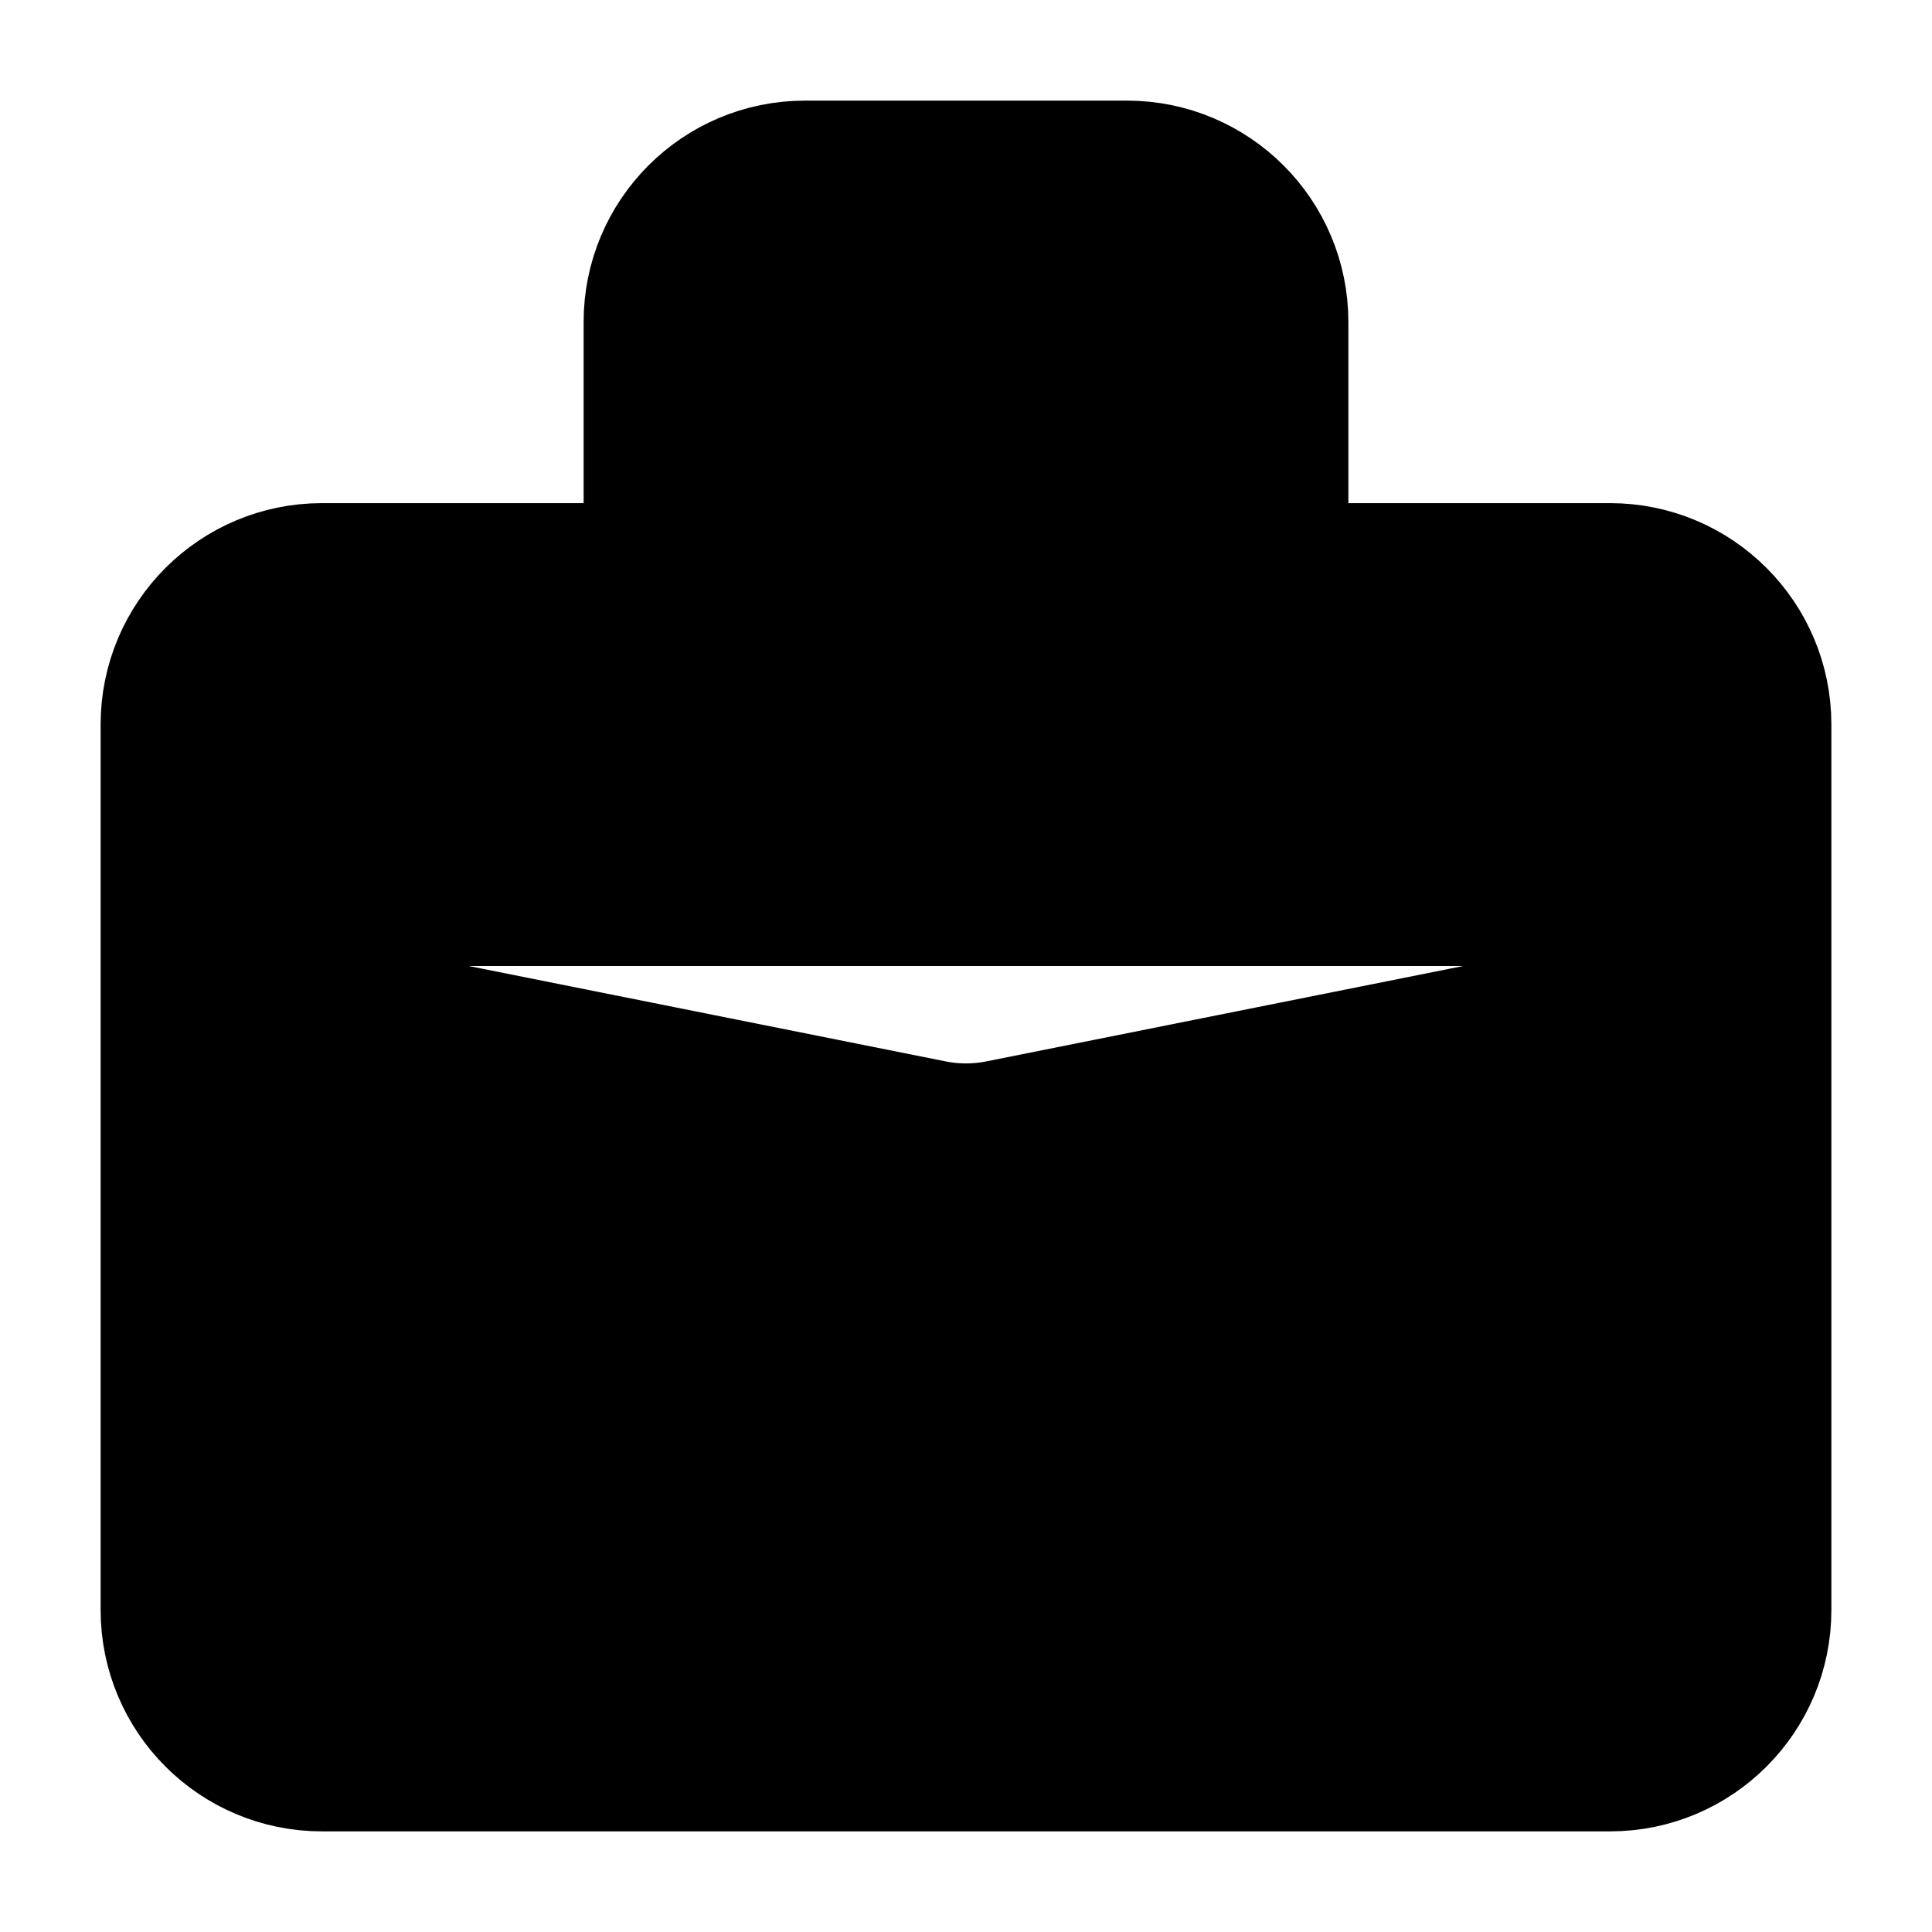
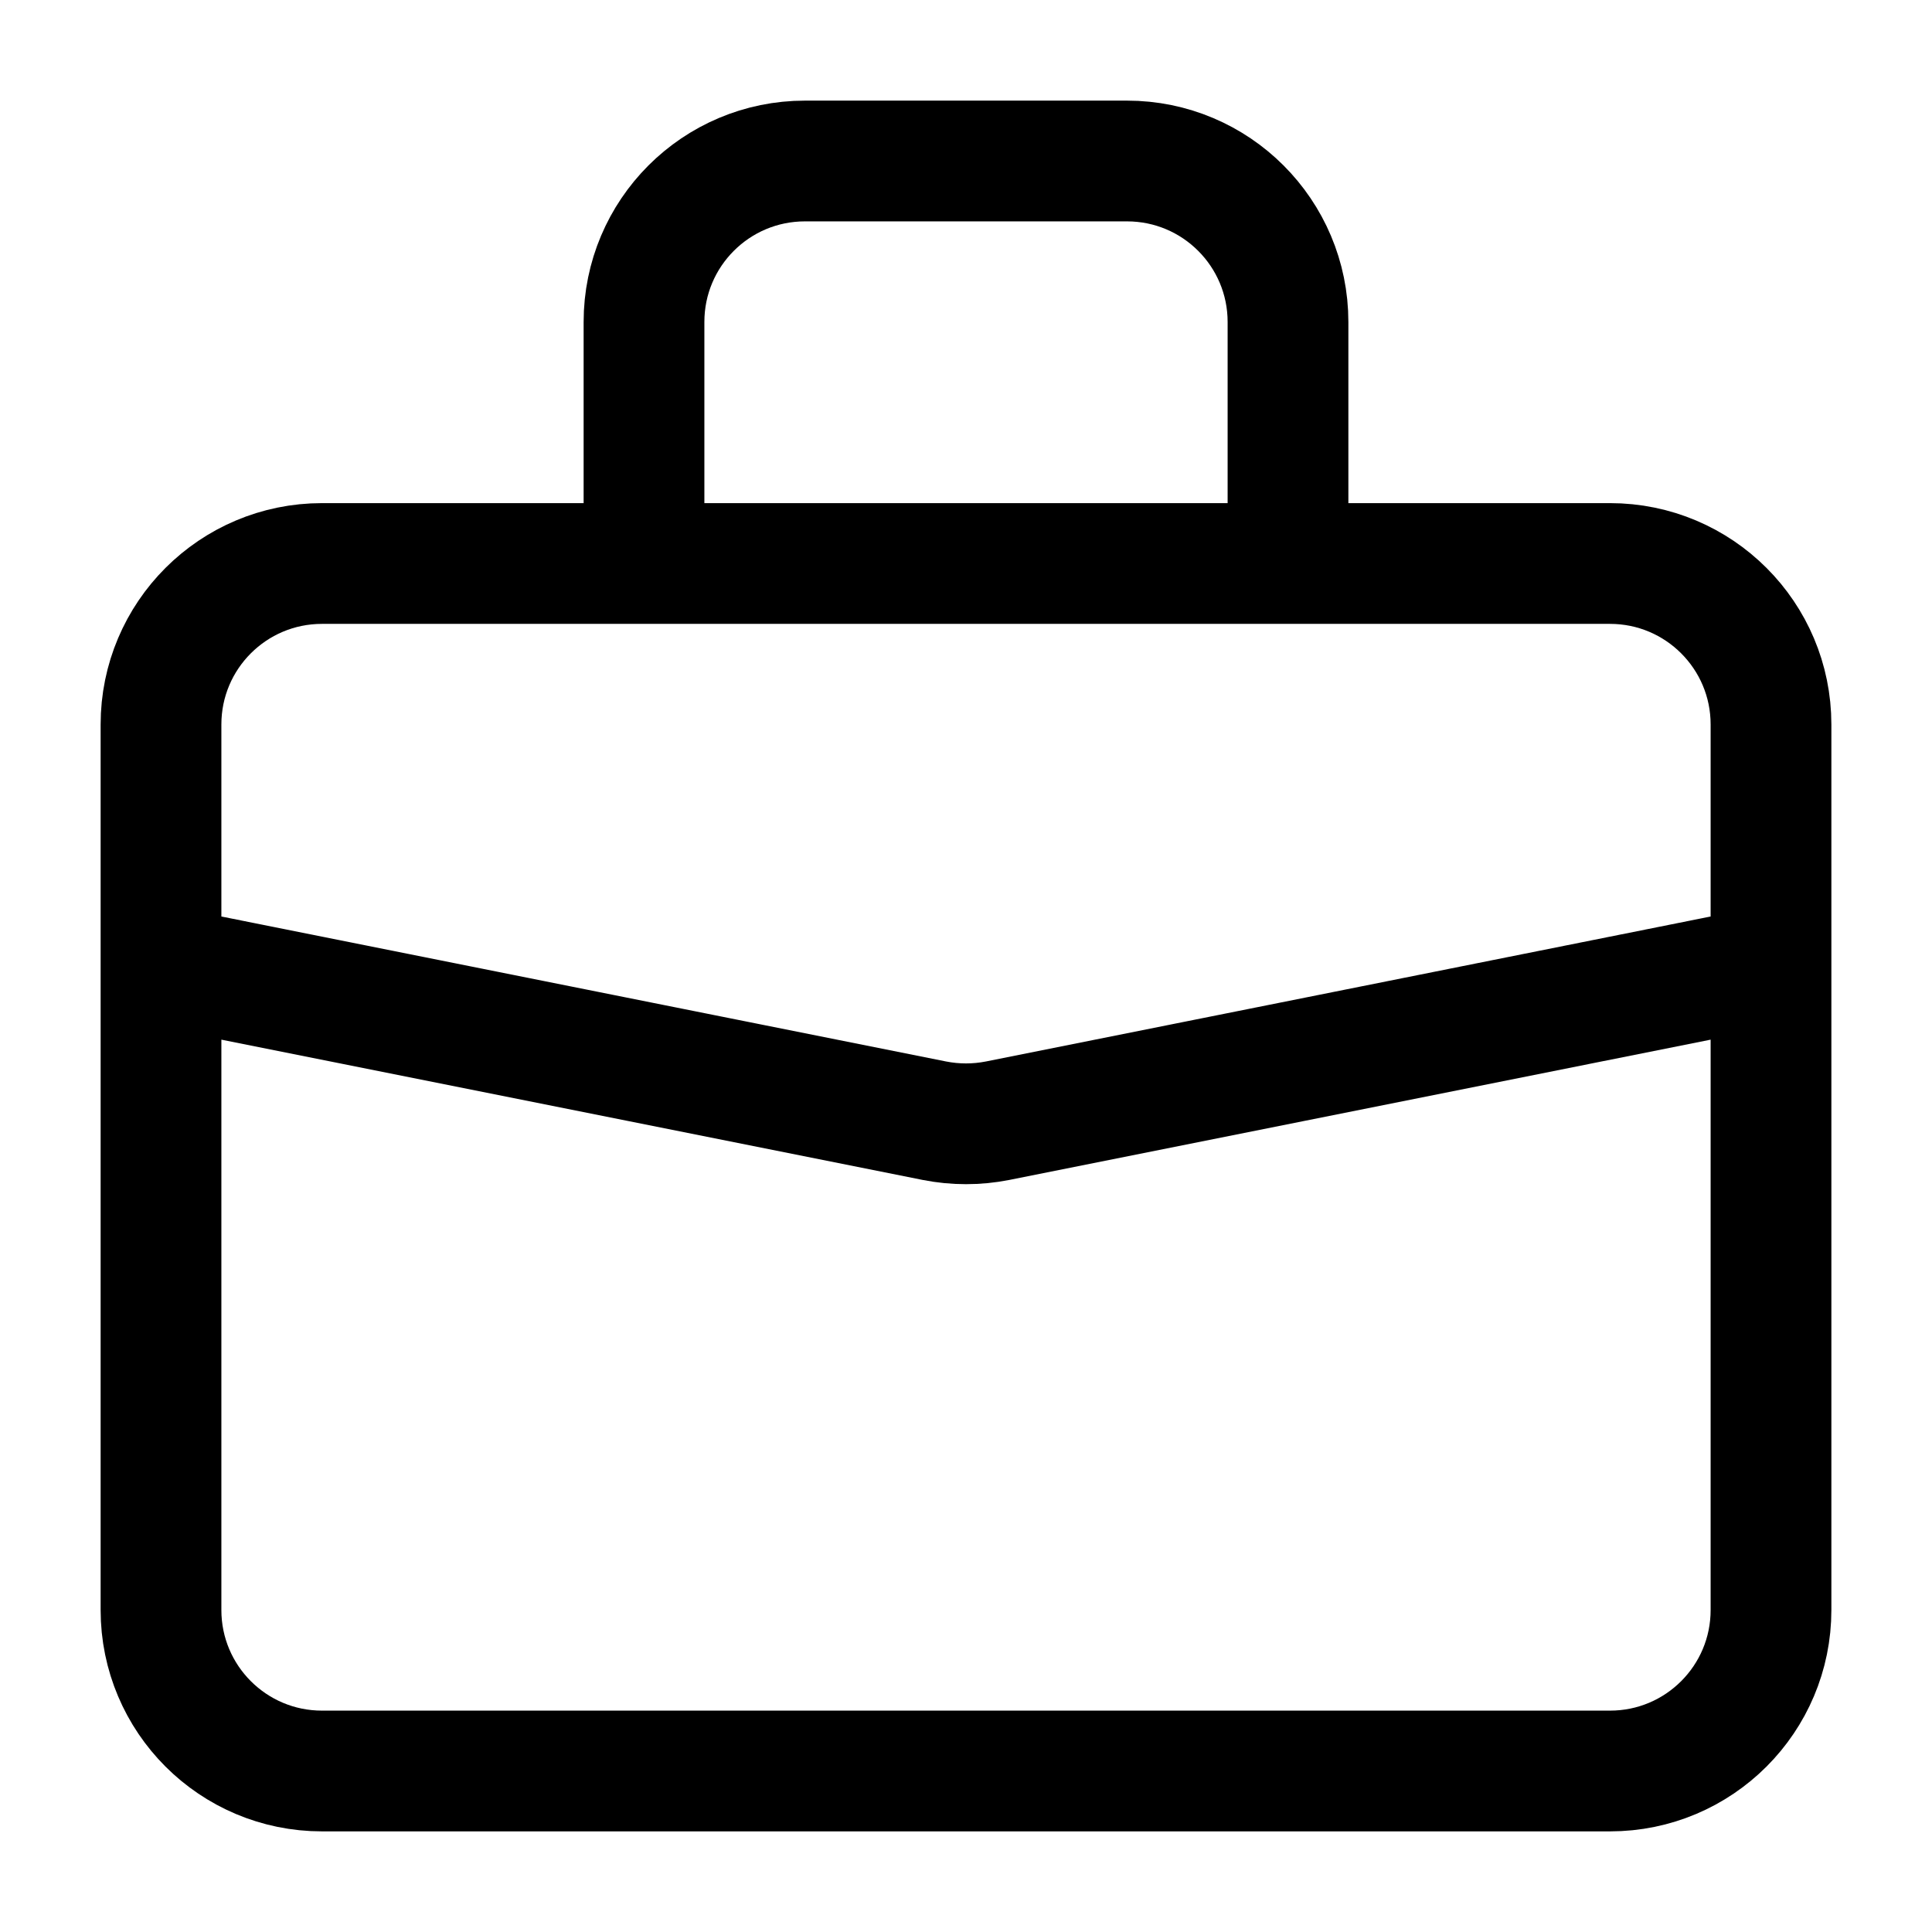
- <svg xmlns="http://www.w3.org/2000/svg" width="24" height="24" viewBox="0 0 24 24" fill="currentColor">
-   <path d="M16 7V4C16 2.895 15.105 2 14 2H10C8.895 2 8 2.895 8 4V7M22 12L12.392 13.922C12.133 13.973 11.867 13.973 11.608 13.922L2 12M4 22H20C21.105 22 22 21.105 22 20V9C22 7.895 21.105 7 20 7H4C2.895 7 2 7.895 2 9V20C2 21.105 2.895 22 4 22Z" stroke="black" stroke-width="1.5" stroke-linecap="round" stroke-linejoin="round" />
+ <svg xmlns="http://www.w3.org/2000/svg" width="24" height="24" viewBox="0 0 24 24" fill="none">
+   <path d="M16 7V4C16 2.895 15.105 2 14 2H10C8.895 2 8 2.895 8 4V7M22 12L12.392 13.922C12.133 13.973 11.867 13.973 11.608 13.922L2 12M4 22H20C21.105 22 22 21.105 22 20V9C22 7.895 21.105 7 20 7H4C2.895 7 2 7.895 2 9V20C2 21.105 2.895 22 4 22Z" stroke="currentColor" stroke-width="1.5" stroke-linecap="round" stroke-linejoin="round" />
</svg>
